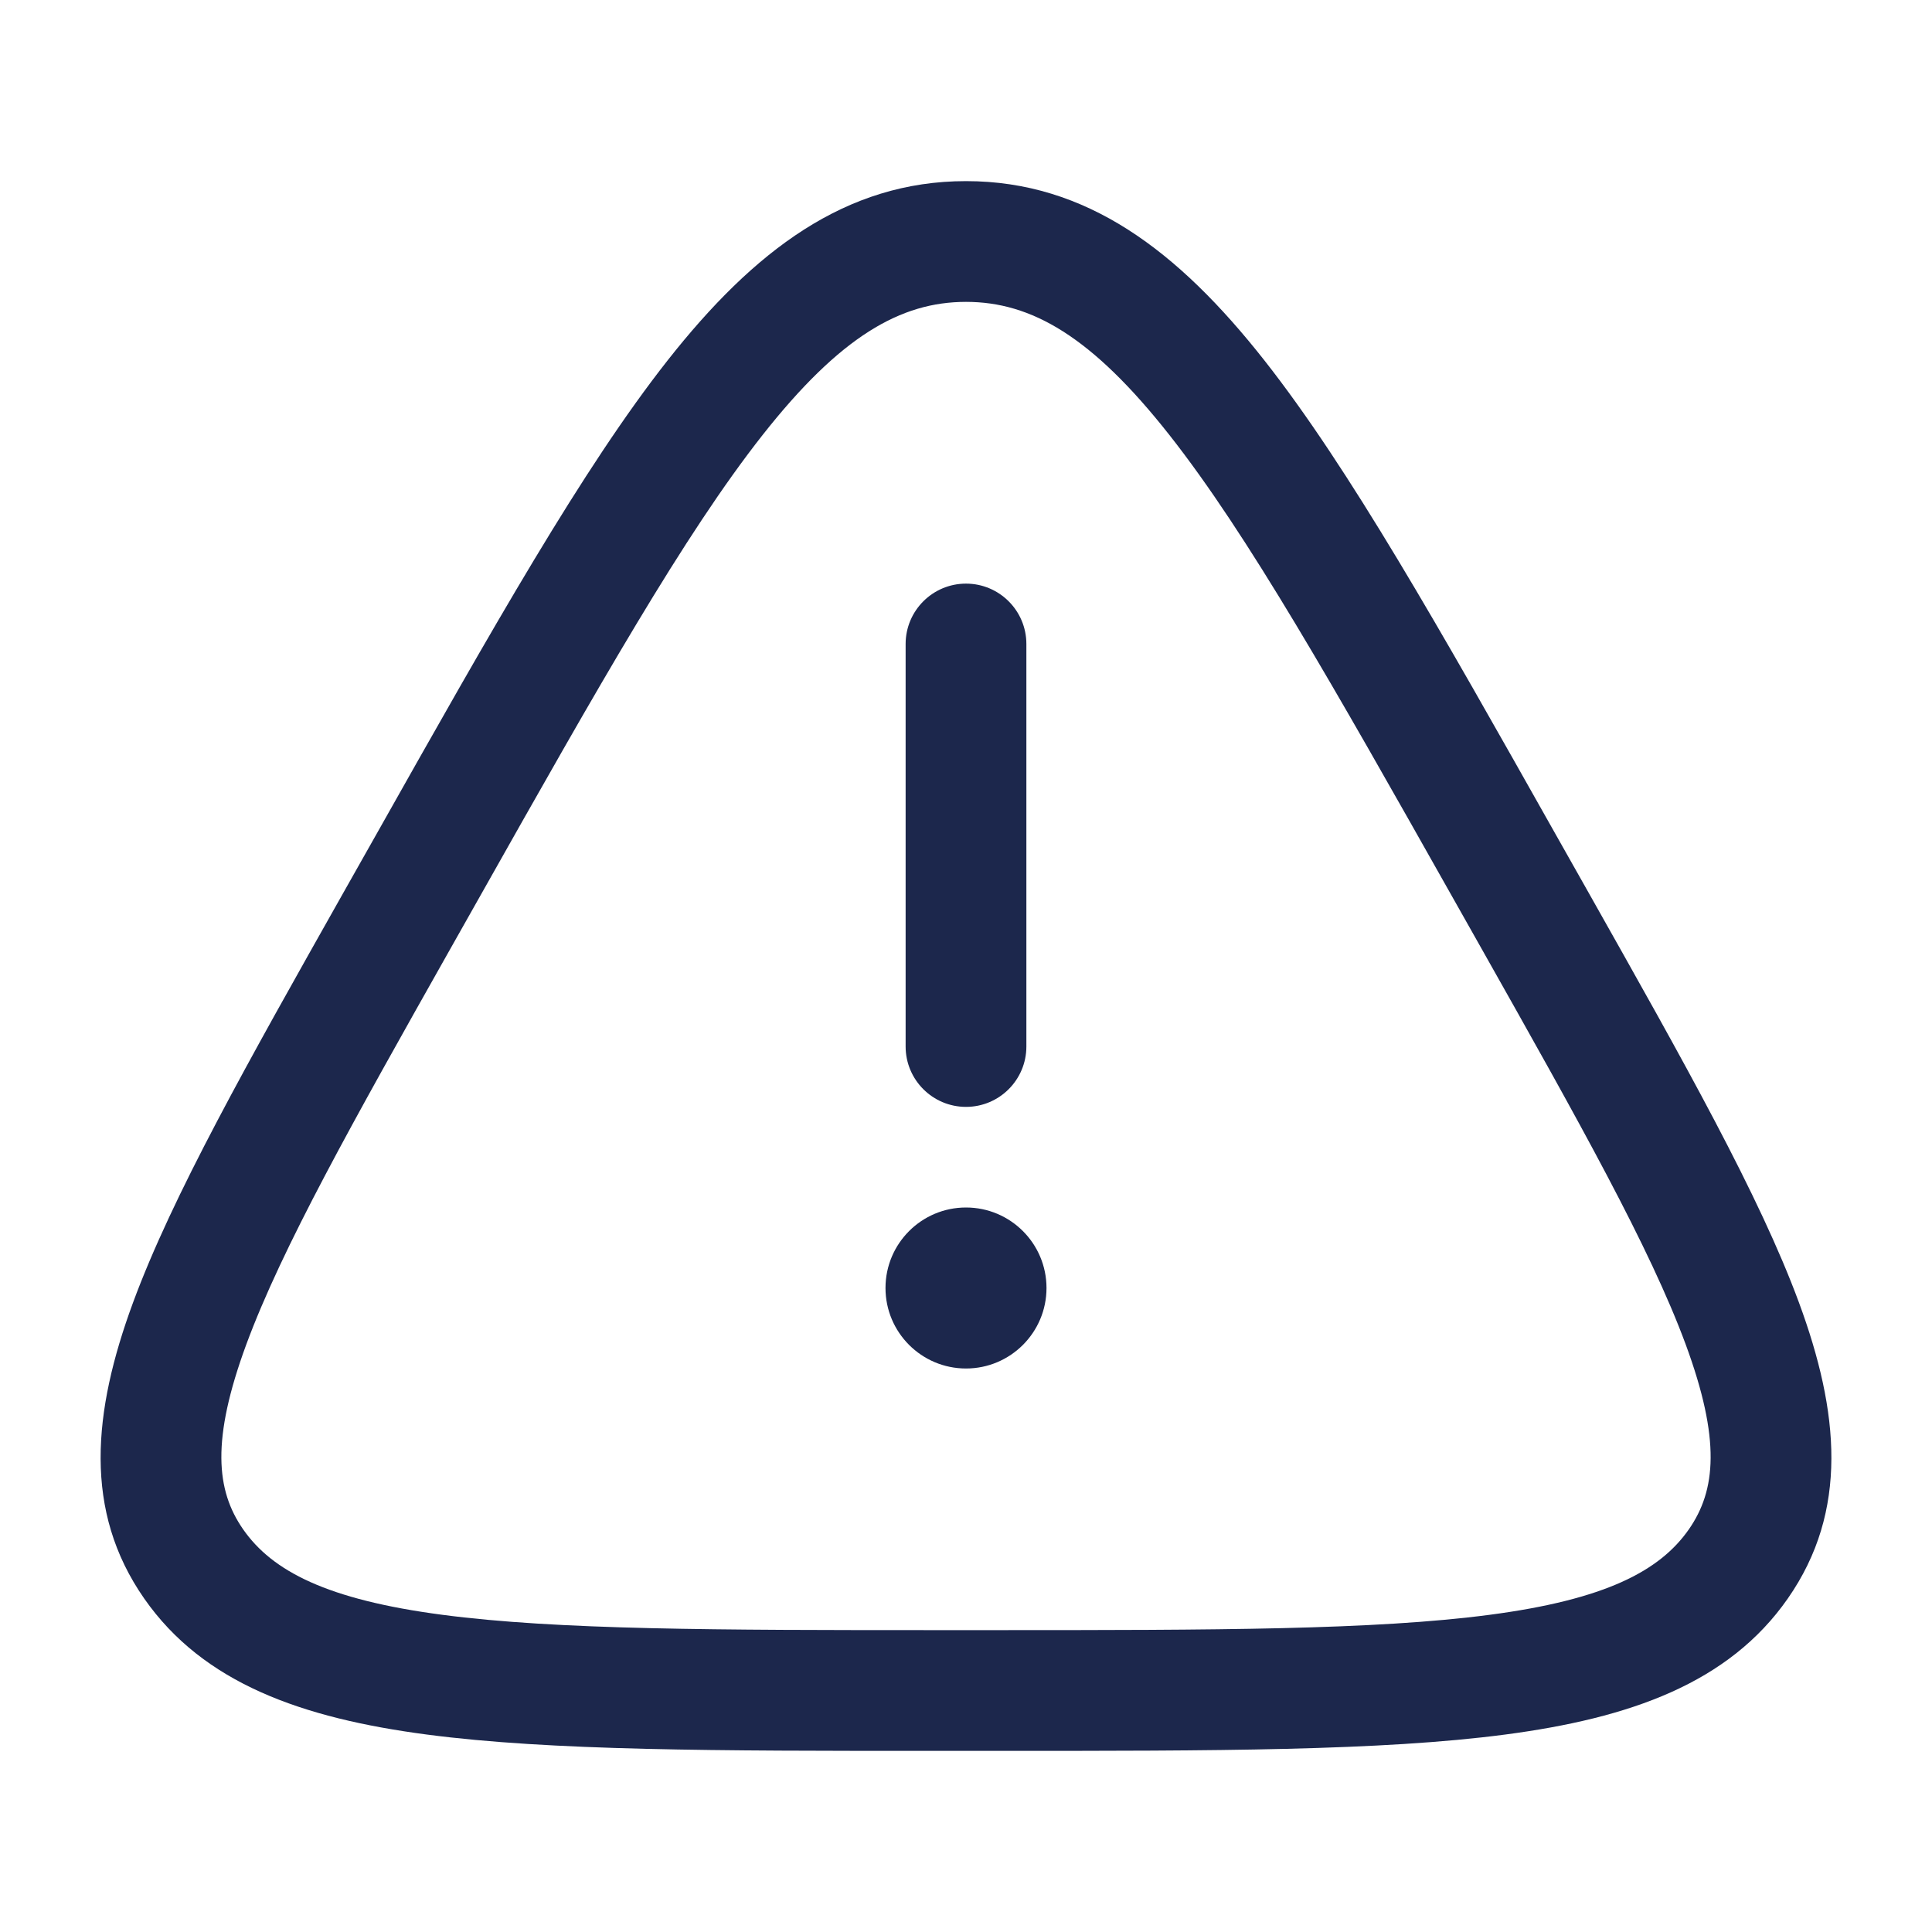
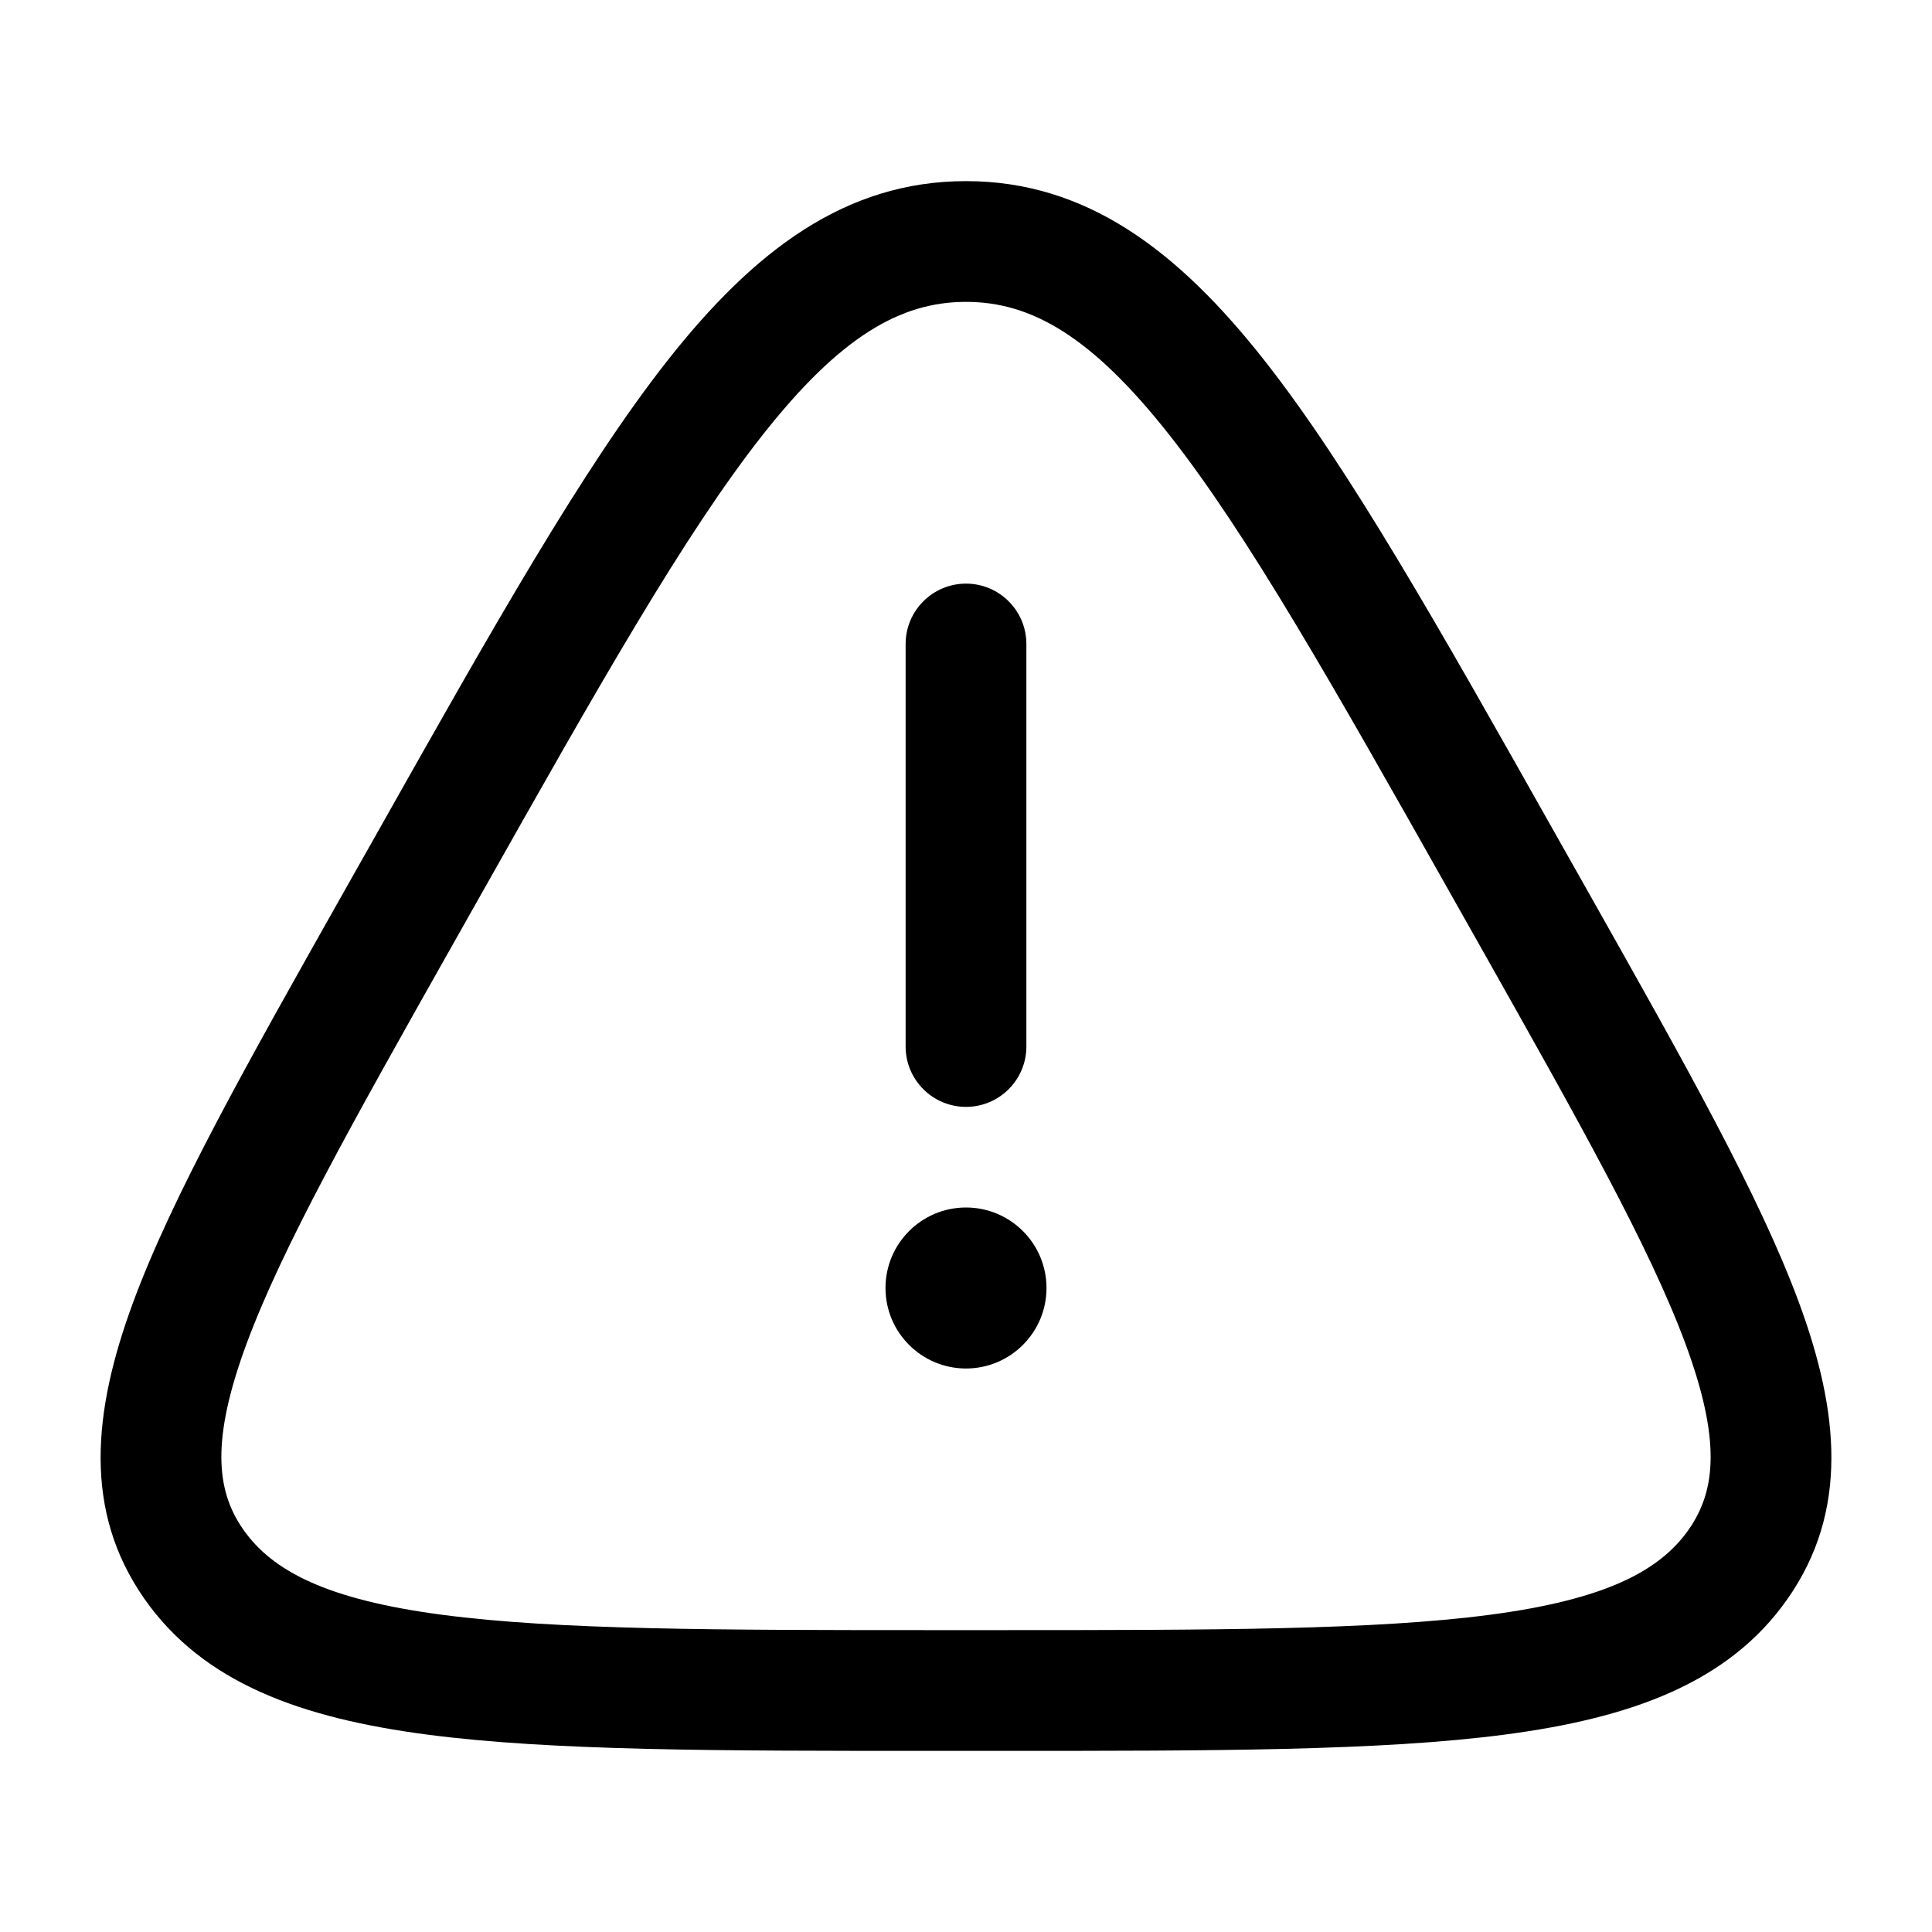
- <svg xmlns="http://www.w3.org/2000/svg" width="800px" height="800px" viewBox="0 0 24 24" fill="none">
-   <path d="M12 7.25C12.414 7.25 12.75 7.586 12.75 8V13C12.75 13.414 12.414 13.75 12 13.75C11.586 13.75 11.25 13.414 11.25 13V8C11.25 7.586 11.586 7.25 12 7.25Z" fill="#1C274C" />
-   <path d="M12 17C12.552 17 13 16.552 13 16C13 15.448 12.552 15 12 15C11.448 15 11 15.448 11 16C11 16.552 11.448 17 12 17Z" fill="#1C274C" />
-   <path fill-rule="evenodd" clip-rule="evenodd" d="M8.294 4.476C9.366 3.115 10.502 2.25 12 2.25C13.498 2.25 14.634 3.115 15.706 4.476C16.76 5.815 17.877 7.796 19.306 10.331L19.742 11.103C20.923 13.198 21.857 14.852 22.347 16.18C22.848 17.538 22.967 18.77 22.209 19.857C21.474 20.912 20.247 21.343 18.699 21.547C17.158 21.75 15.085 21.75 12.425 21.75H11.575C8.916 21.75 6.842 21.75 5.301 21.547C3.753 21.343 2.526 20.912 1.791 19.857C1.033 18.77 1.152 17.538 1.653 16.18C2.143 14.852 3.077 13.198 4.258 11.103L4.694 10.331C6.123 7.796 7.24 5.815 8.294 4.476ZM9.473 5.404C8.499 6.641 7.437 8.52 5.965 11.13L5.601 11.775C4.375 13.949 3.504 15.499 3.06 16.7C2.623 17.886 2.683 18.514 3.021 18.999C3.382 19.516 4.059 19.871 5.497 20.06C6.929 20.248 8.903 20.25 11.636 20.25H12.364C15.097 20.25 17.071 20.248 18.503 20.06C19.941 19.871 20.618 19.516 20.979 18.999C21.317 18.514 21.377 17.886 20.94 16.7C20.496 15.499 19.625 13.949 18.399 11.775L18.035 11.13C16.563 8.52 15.501 6.641 14.527 5.404C13.562 4.179 12.813 3.75 12 3.75C11.187 3.75 10.438 4.179 9.473 5.404Z" fill="#1C274C" />
+ <svg xmlns="http://www.w3.org/2000/svg" viewBox="0 0 24 24" fill="none">
+   <path d="M12 7.25C12.414 7.25 12.75 7.586 12.75 8V13C12.75 13.414 12.414 13.75 12 13.75C11.586 13.75 11.25 13.414 11.25 13V8C11.25 7.586 11.586 7.25 12 7.25Z" fill="currentColor" />
+   <path d="M12 17C12.552 17 13 16.552 13 16C13 15.448 12.552 15 12 15C11.448 15 11 15.448 11 16C11 16.552 11.448 17 12 17Z" fill="currentColor" />
+   <path fill-rule="evenodd" clip-rule="evenodd" d="M8.294 4.476C9.366 3.115 10.502 2.25 12 2.25C13.498 2.25 14.634 3.115 15.706 4.476C16.76 5.815 17.877 7.796 19.306 10.331L19.742 11.103C20.923 13.198 21.857 14.852 22.347 16.18C22.848 17.538 22.967 18.77 22.209 19.857C21.474 20.912 20.247 21.343 18.699 21.547C17.158 21.75 15.085 21.75 12.425 21.75H11.575C8.916 21.75 6.842 21.75 5.301 21.547C3.753 21.343 2.526 20.912 1.791 19.857C1.033 18.77 1.152 17.538 1.653 16.18C2.143 14.852 3.077 13.198 4.258 11.103L4.694 10.331C6.123 7.796 7.24 5.815 8.294 4.476ZM9.473 5.404C8.499 6.641 7.437 8.52 5.965 11.13L5.601 11.775C4.375 13.949 3.504 15.499 3.06 16.7C2.623 17.886 2.683 18.514 3.021 18.999C3.382 19.516 4.059 19.871 5.497 20.06C6.929 20.248 8.903 20.25 11.636 20.25H12.364C15.097 20.25 17.071 20.248 18.503 20.06C19.941 19.871 20.618 19.516 20.979 18.999C21.317 18.514 21.377 17.886 20.94 16.7C20.496 15.499 19.625 13.949 18.399 11.775L18.035 11.13C16.563 8.52 15.501 6.641 14.527 5.404C13.562 4.179 12.813 3.75 12 3.75C11.187 3.75 10.438 4.179 9.473 5.404Z" fill="currentColor" />
</svg>
